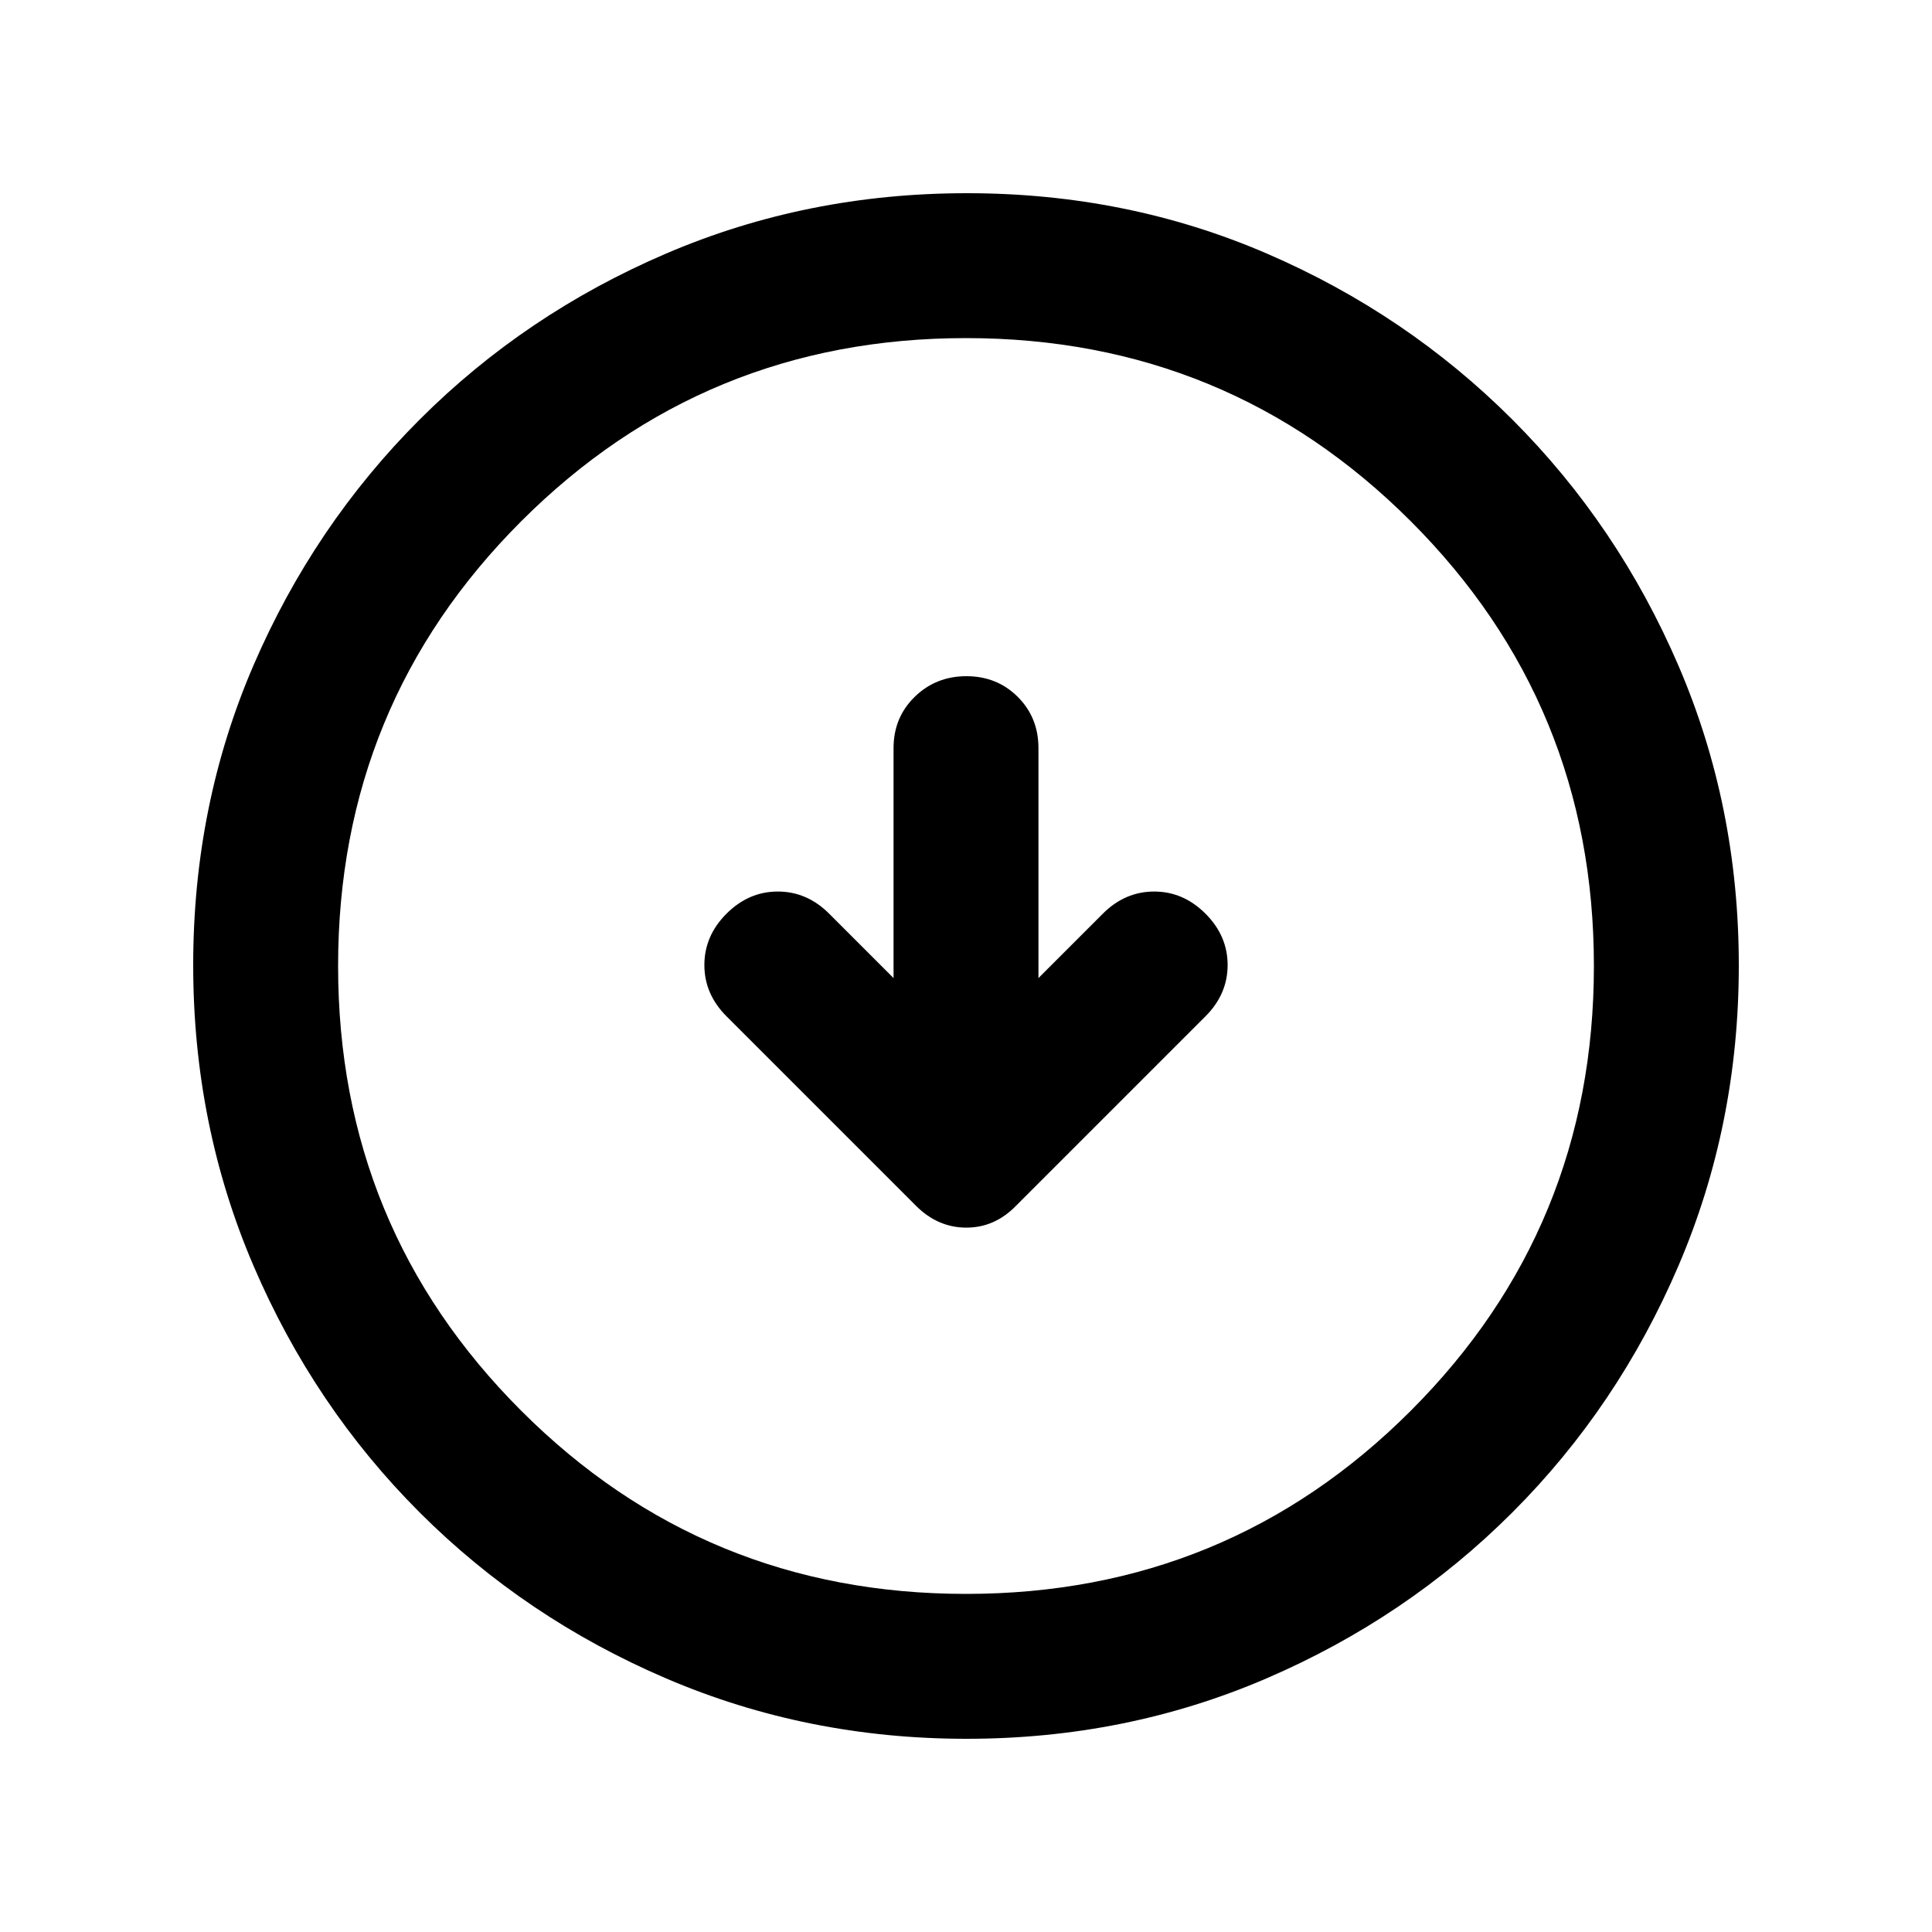
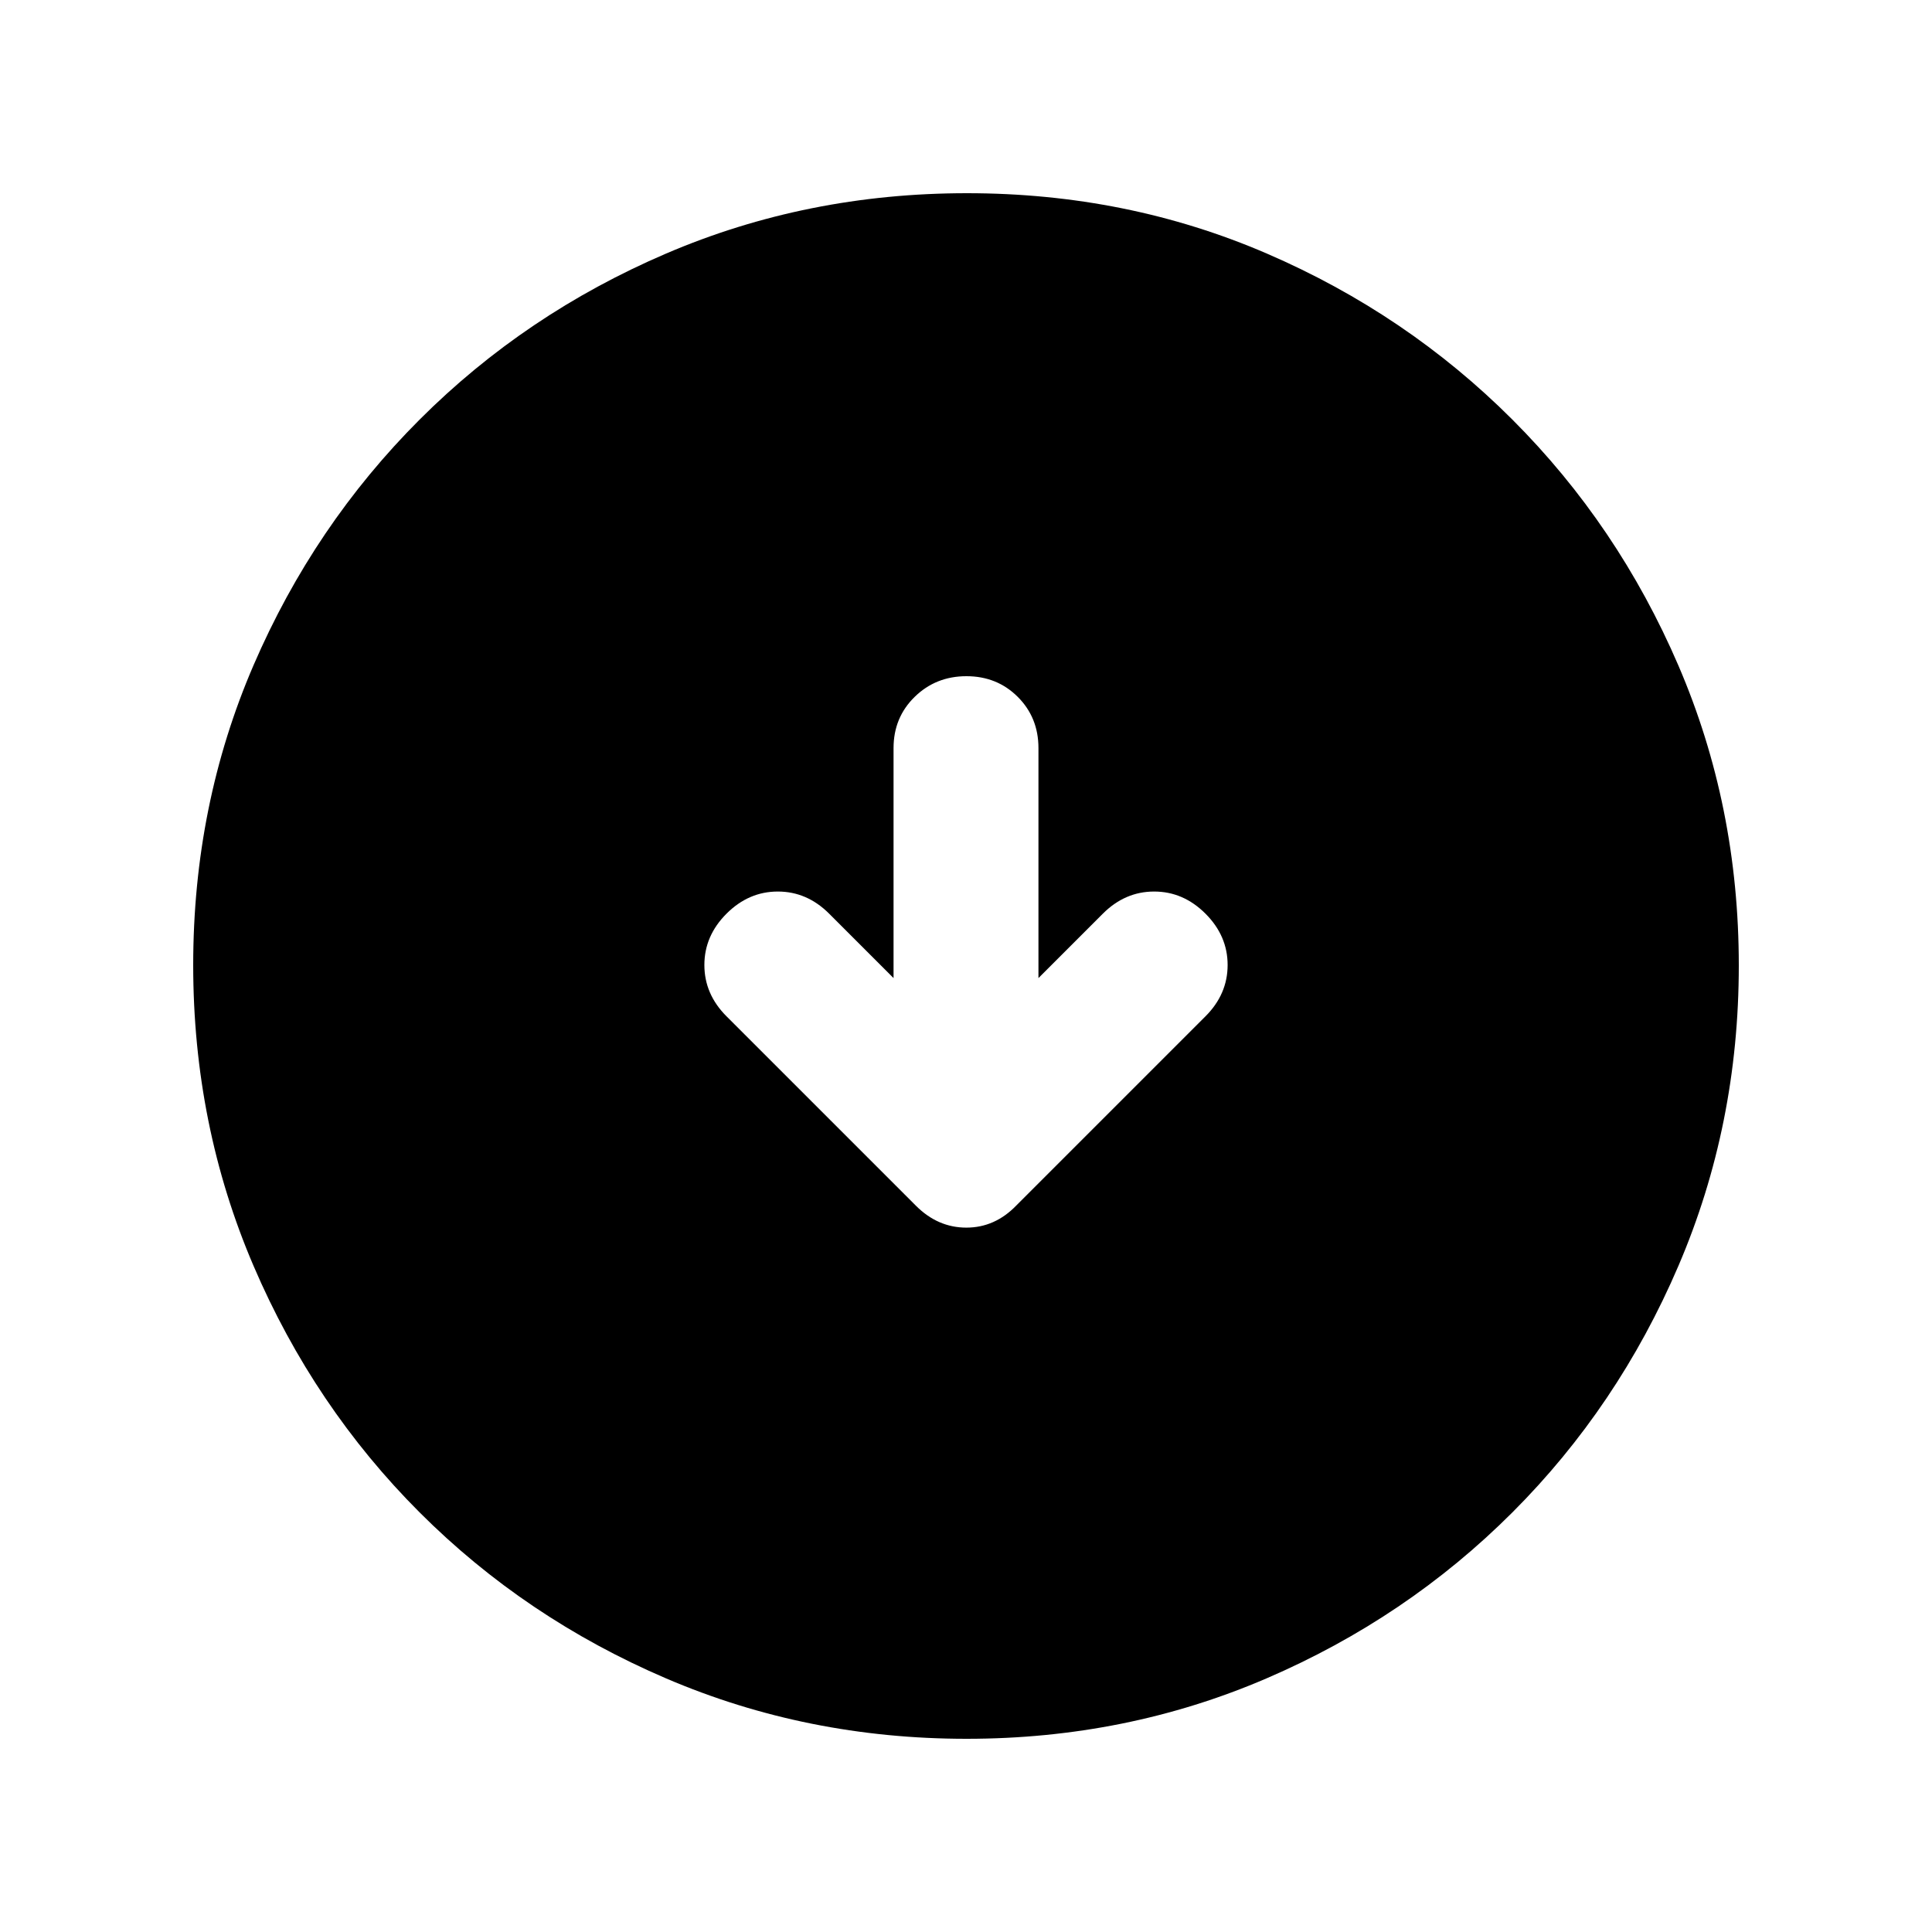
- <svg xmlns="http://www.w3.org/2000/svg" height="20" viewBox="0 -960 960 960" width="20">
-   <path d="m444-474-32-32q-11-11-25.5-11T361-506q-11 11-11 25.5t11 25.5l94.138 94.138Q466-350 480.182-350T505-361l94-94q11-11 11-25.5T599-506q-11-11-25.5-11T548-506l-32 32v-114.286q0-15.178-10.289-25.446Q495.421-624 480.211-624 465-624 454.5-613.732 444-603.464 444-588.286V-474Zm36.276 378Q401-96 331-126q-70-30-122.5-82.5T126-330.958q-30-69.959-30-149.5Q96-560 126-629.5t82.5-122Q261-804 330.958-834q69.959-30 149.5-30Q560-864 629.5-834t122 82.5Q804-699 834-629.276q30 69.725 30 149Q864-401 834-331q-30 70-82.5 122.5T629.276-126q-69.725 30-149 30ZM480-168q130 0 221-91t91-221q0-130-91-221t-221-91q-130 0-221 91t-91 221q0 130 91 221t221 91Zm0-312Z" />
+ <svg viewBox="0 -960 960 960">
+   <path d="m444-474-32-32q-11-11-25.5-11T361-506q-11 11-11 25.5t11 25.5l94.138 94.138Q466-350 480.182-350T505-361l94-94q11-11 11-25.5T599-506q-11-11-25.5-11T548-506l-32 32v-114.286q0-15.178-10.289-25.446Q495.421-624 480.211-624 465-624 454.5-613.732 444-603.464 444-588.286V-474Zm36.276 378Q401-96 331-126q-70-30-122.5-82.5T126-330.958q-30-69.959-30-149.5Q96-560 126-629.5t82.5-122Q261-804 330.958-834q69.959-30 149.5-30Q560-864 629.5-834t122 82.5Q804-699 834-629.276q30 69.725 30 149Q864-401 834-331q-30 70-82.5 122.5T629.276-126q-69.725 30-149 30Z" />
</svg>
